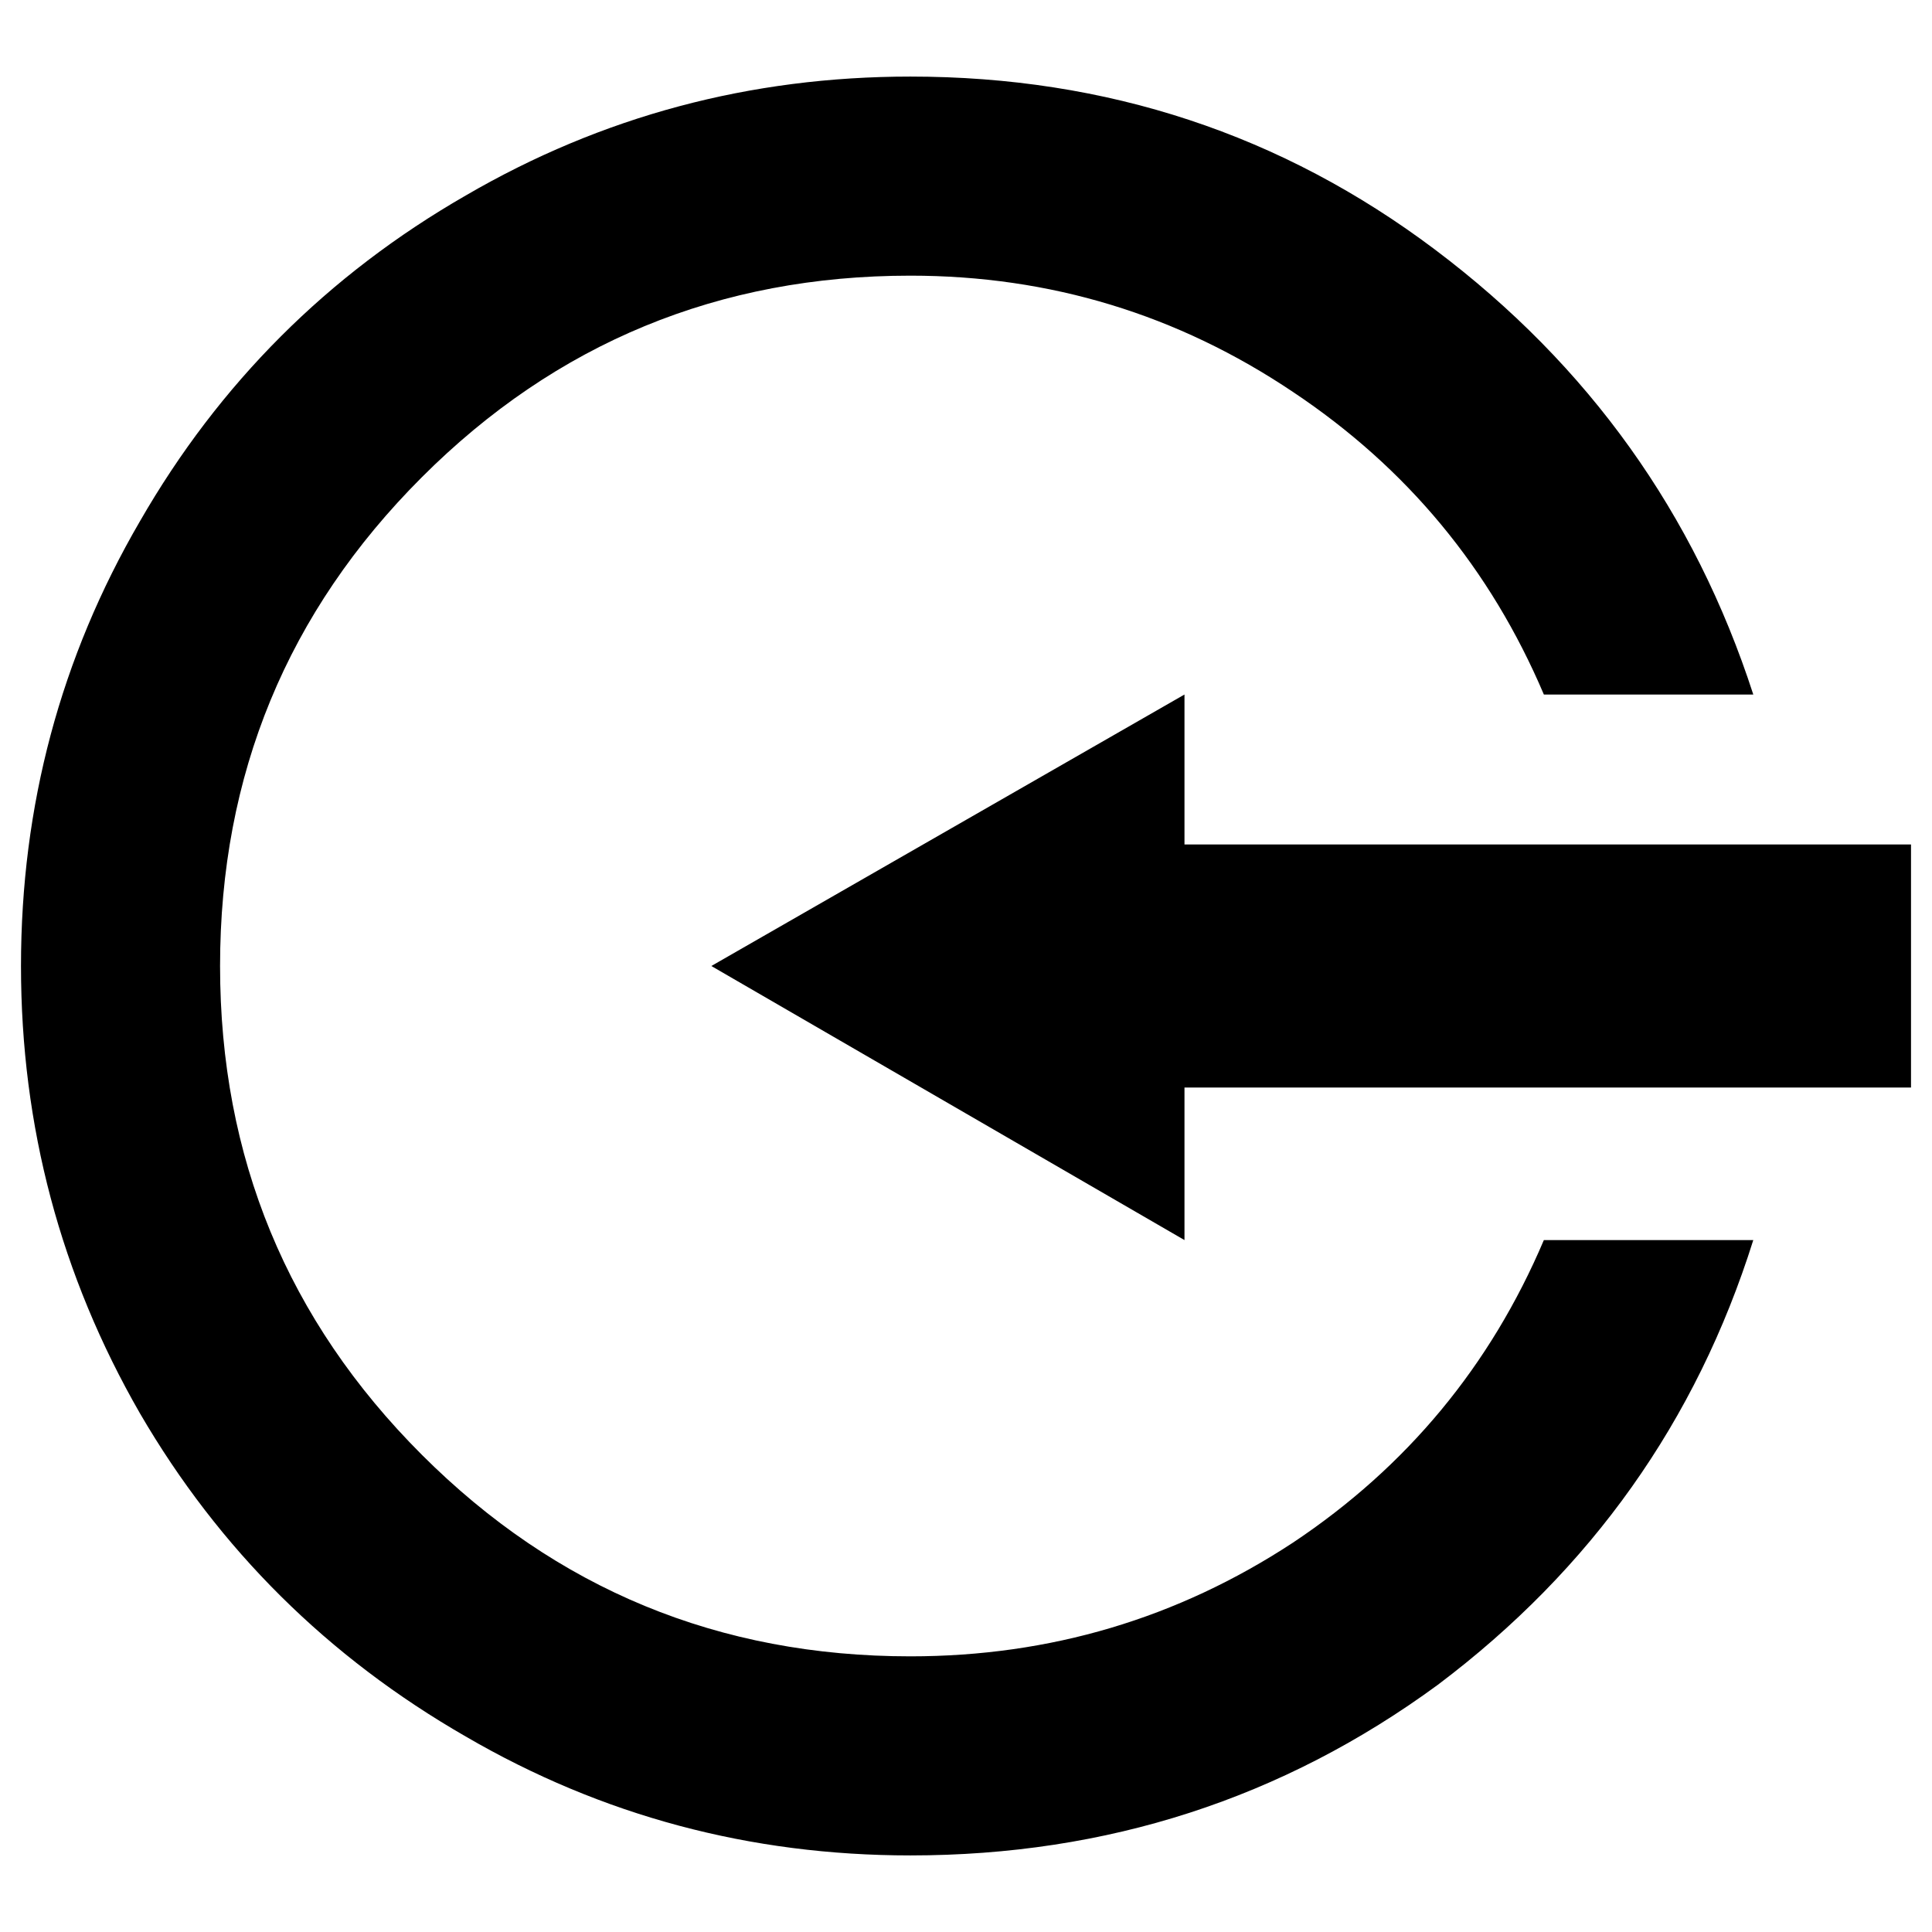
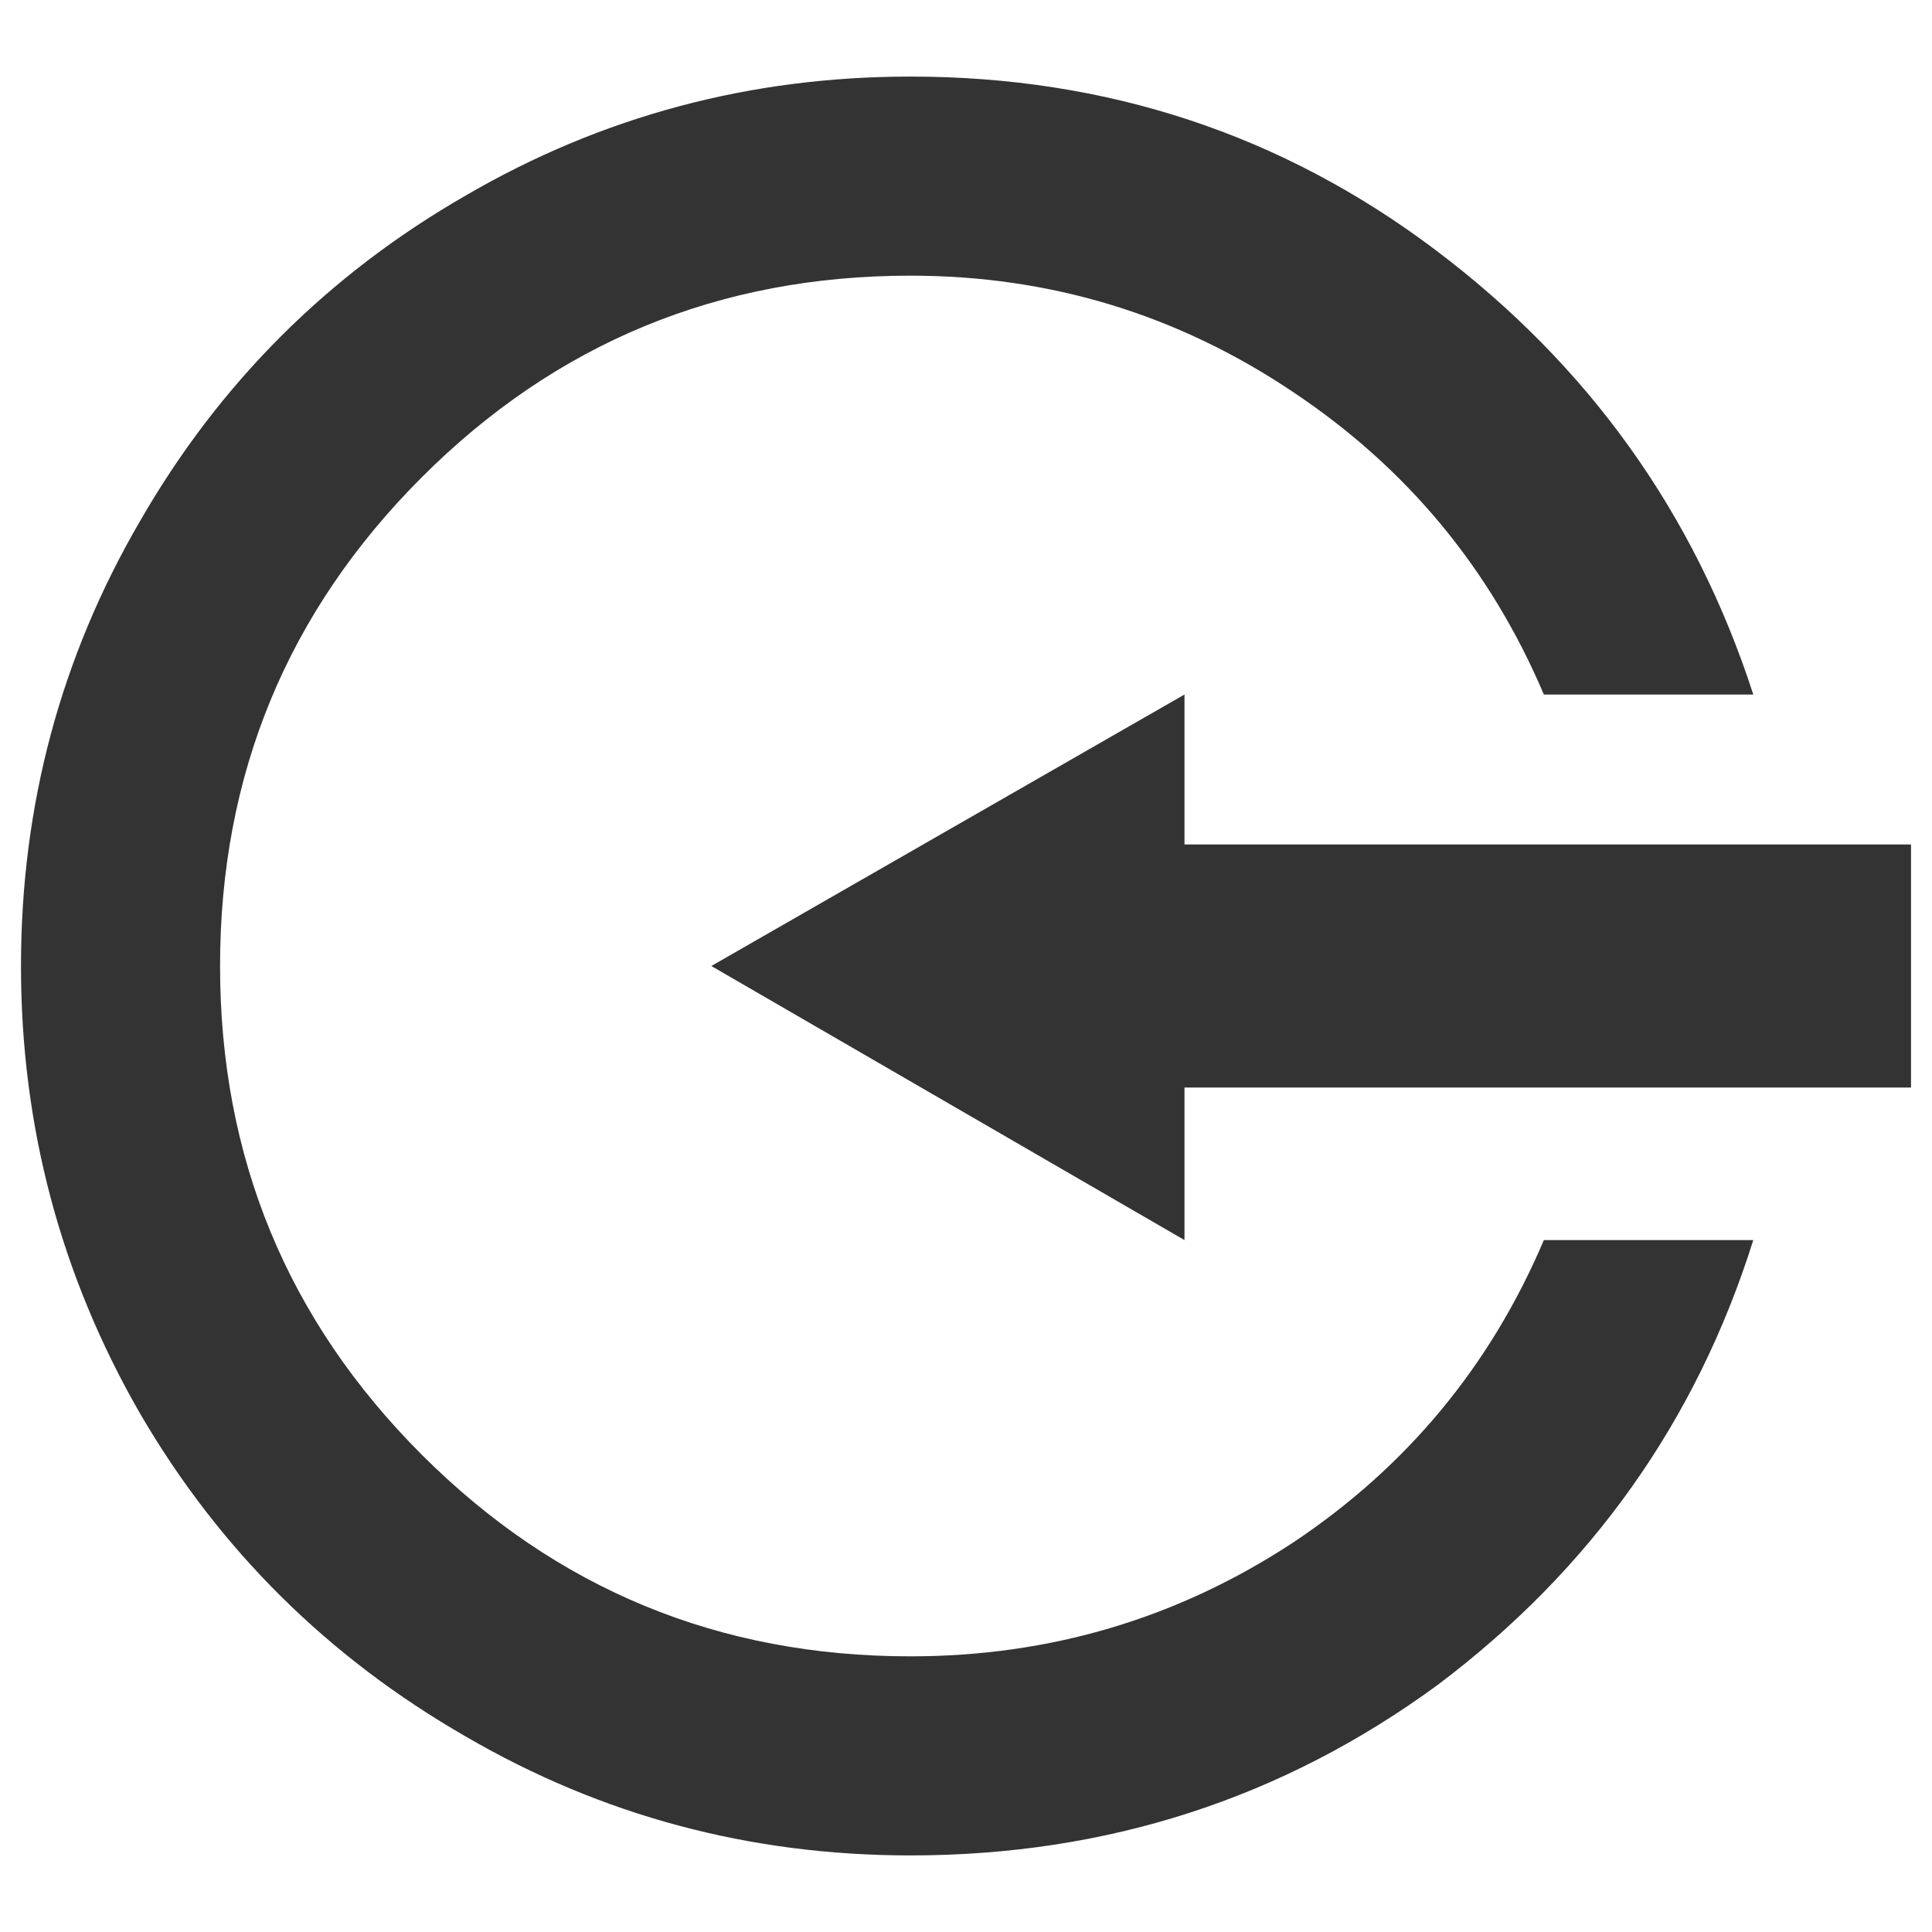
<svg xmlns="http://www.w3.org/2000/svg" width="512" height="512" viewBox="0 0 512 512" id="svg2" version="1.1">
  <defs id="defs4" />
  <g id="layer1" transform="translate(0,-540.3622)">
-     <g transform="scale(-1,1)" style="font-style:normal;font-variant:normal;font-weight:500;font-stretch:normal;font-size:701.638px;line-height:125%;font-family:RaphaelIcons;-inkscape-font-specification:'RaphaelIcons, Medium';text-align:start;letter-spacing:0px;word-spacing:0px;writing-mode:lr-tb;text-anchor:start;fill:#000000;fill-opacity:1;stroke:none;stroke-width:1px;stroke-linecap:butt;stroke-linejoin:miter;stroke-opacity:1" id="text4136">
-       <path d="m -241.268,560.656 q 63.723,0 117.853,31.519 54.815,31.519 86.334,86.334 31.519,54.13 31.519,117.853 0,63.723 -31.519,118.538 -31.519,54.13 -86.334,85.649 -54.13,31.519 -117.853,31.519 -78.112,0 -139.779,-45.223 -60.982,-45.908 -83.594,-117.853 l 55.501,0 q 21.241,50.019 66.464,80.168 45.908,30.149 101.409,30.149 76.056,0 129.502,-53.445 53.445,-53.445 53.445,-129.502 0,-76.056 -53.445,-129.502 -53.445,-53.445 -129.502,-53.445 -55.501,0 -101.409,30.834 -45.223,30.149 -66.464,80.168 l -55.501,0 q 23.297,-71.945 84.279,-117.853 60.982,-45.908 139.094,-45.908 z m -72.631,308.337 0,-40.426 -192.539,0 0,-64.408 192.539,0 0,-39.741 125.39,71.945 -125.39,72.631 z" style="" id="path3336" />
+     <g transform="scale(-1,1)" style="font-style:normal;font-variant:normal;font-weight:500;font-stretch:normal;font-size:701.638px;line-height:125%;font-family:RaphaelIcons;-inkscape-font-specification:'RaphaelIcons, Medium';text-align:start;letter-spacing:0px;word-spacing:0px;writing-mode:lr-tb;text-anchor:start;fill:#333333;fill-opacity:1;stroke:none;stroke-width:1px;stroke-linecap:butt;stroke-linejoin:miter;stroke-opacity:1" id="text4136">
+       <path d="m -241.268,560.656 q 63.723,0 117.853,31.519 54.815,31.519 86.334,86.334 31.519,54.13 31.519,117.853 0,63.723 -31.519,118.538 -31.519,54.13 -86.334,85.649 -54.13,31.519 -117.853,31.519 -78.112,0 -139.779,-45.223 -60.982,-45.908 -83.594,-117.853 l 55.501,0 q 21.241,50.019 66.464,80.168 45.908,30.149 101.409,30.149 76.056,0 129.502,-53.445 53.445,-53.445 53.445,-129.502 0,-76.056 -53.445,-129.502 -53.445,-53.445 -129.502,-53.445 -55.501,0 -101.409,30.834 -45.223,30.149 -66.464,80.168 l -55.501,0 q 23.297,-71.945 84.279,-117.853 60.982,-45.908 139.094,-45.908 z m -72.631,308.337 0,-40.426 -192.539,0 0,-64.408 192.539,0 0,-39.741 125.39,71.945 -125.39,72.631 z" style="fill:#333333;fill-opacity:1" id="path3336" />
    </g>
  </g>
</svg>
